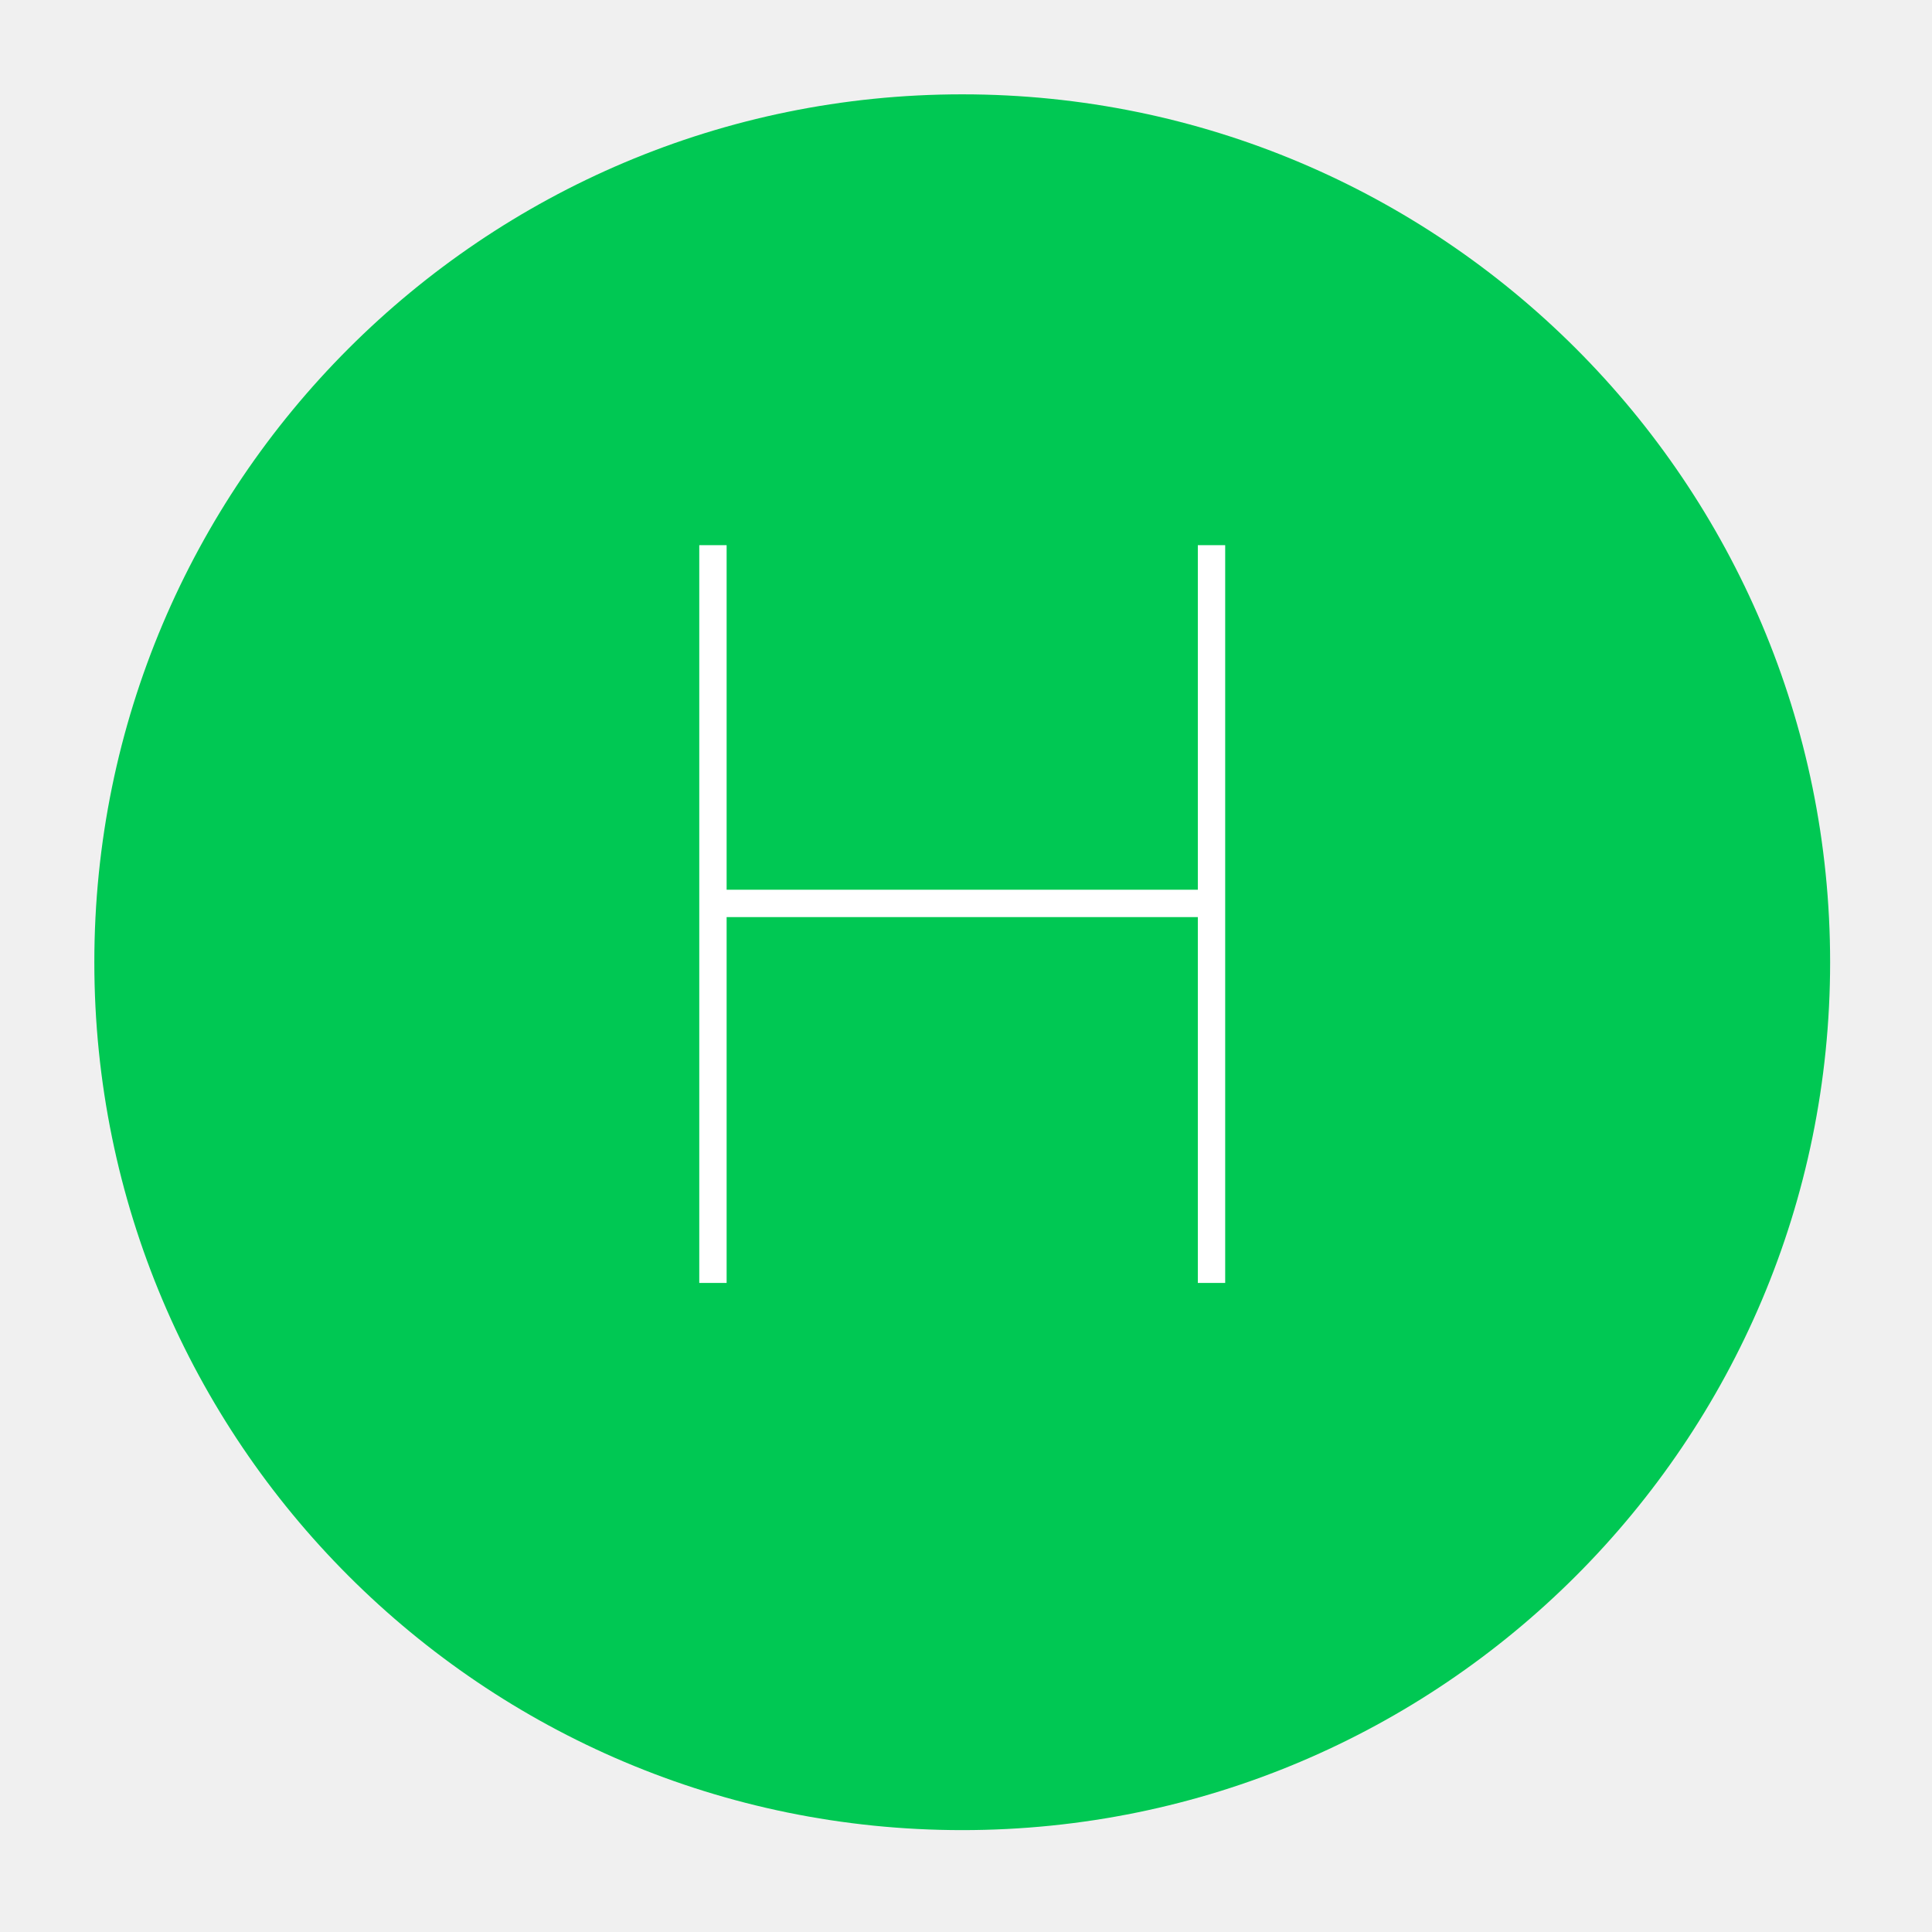
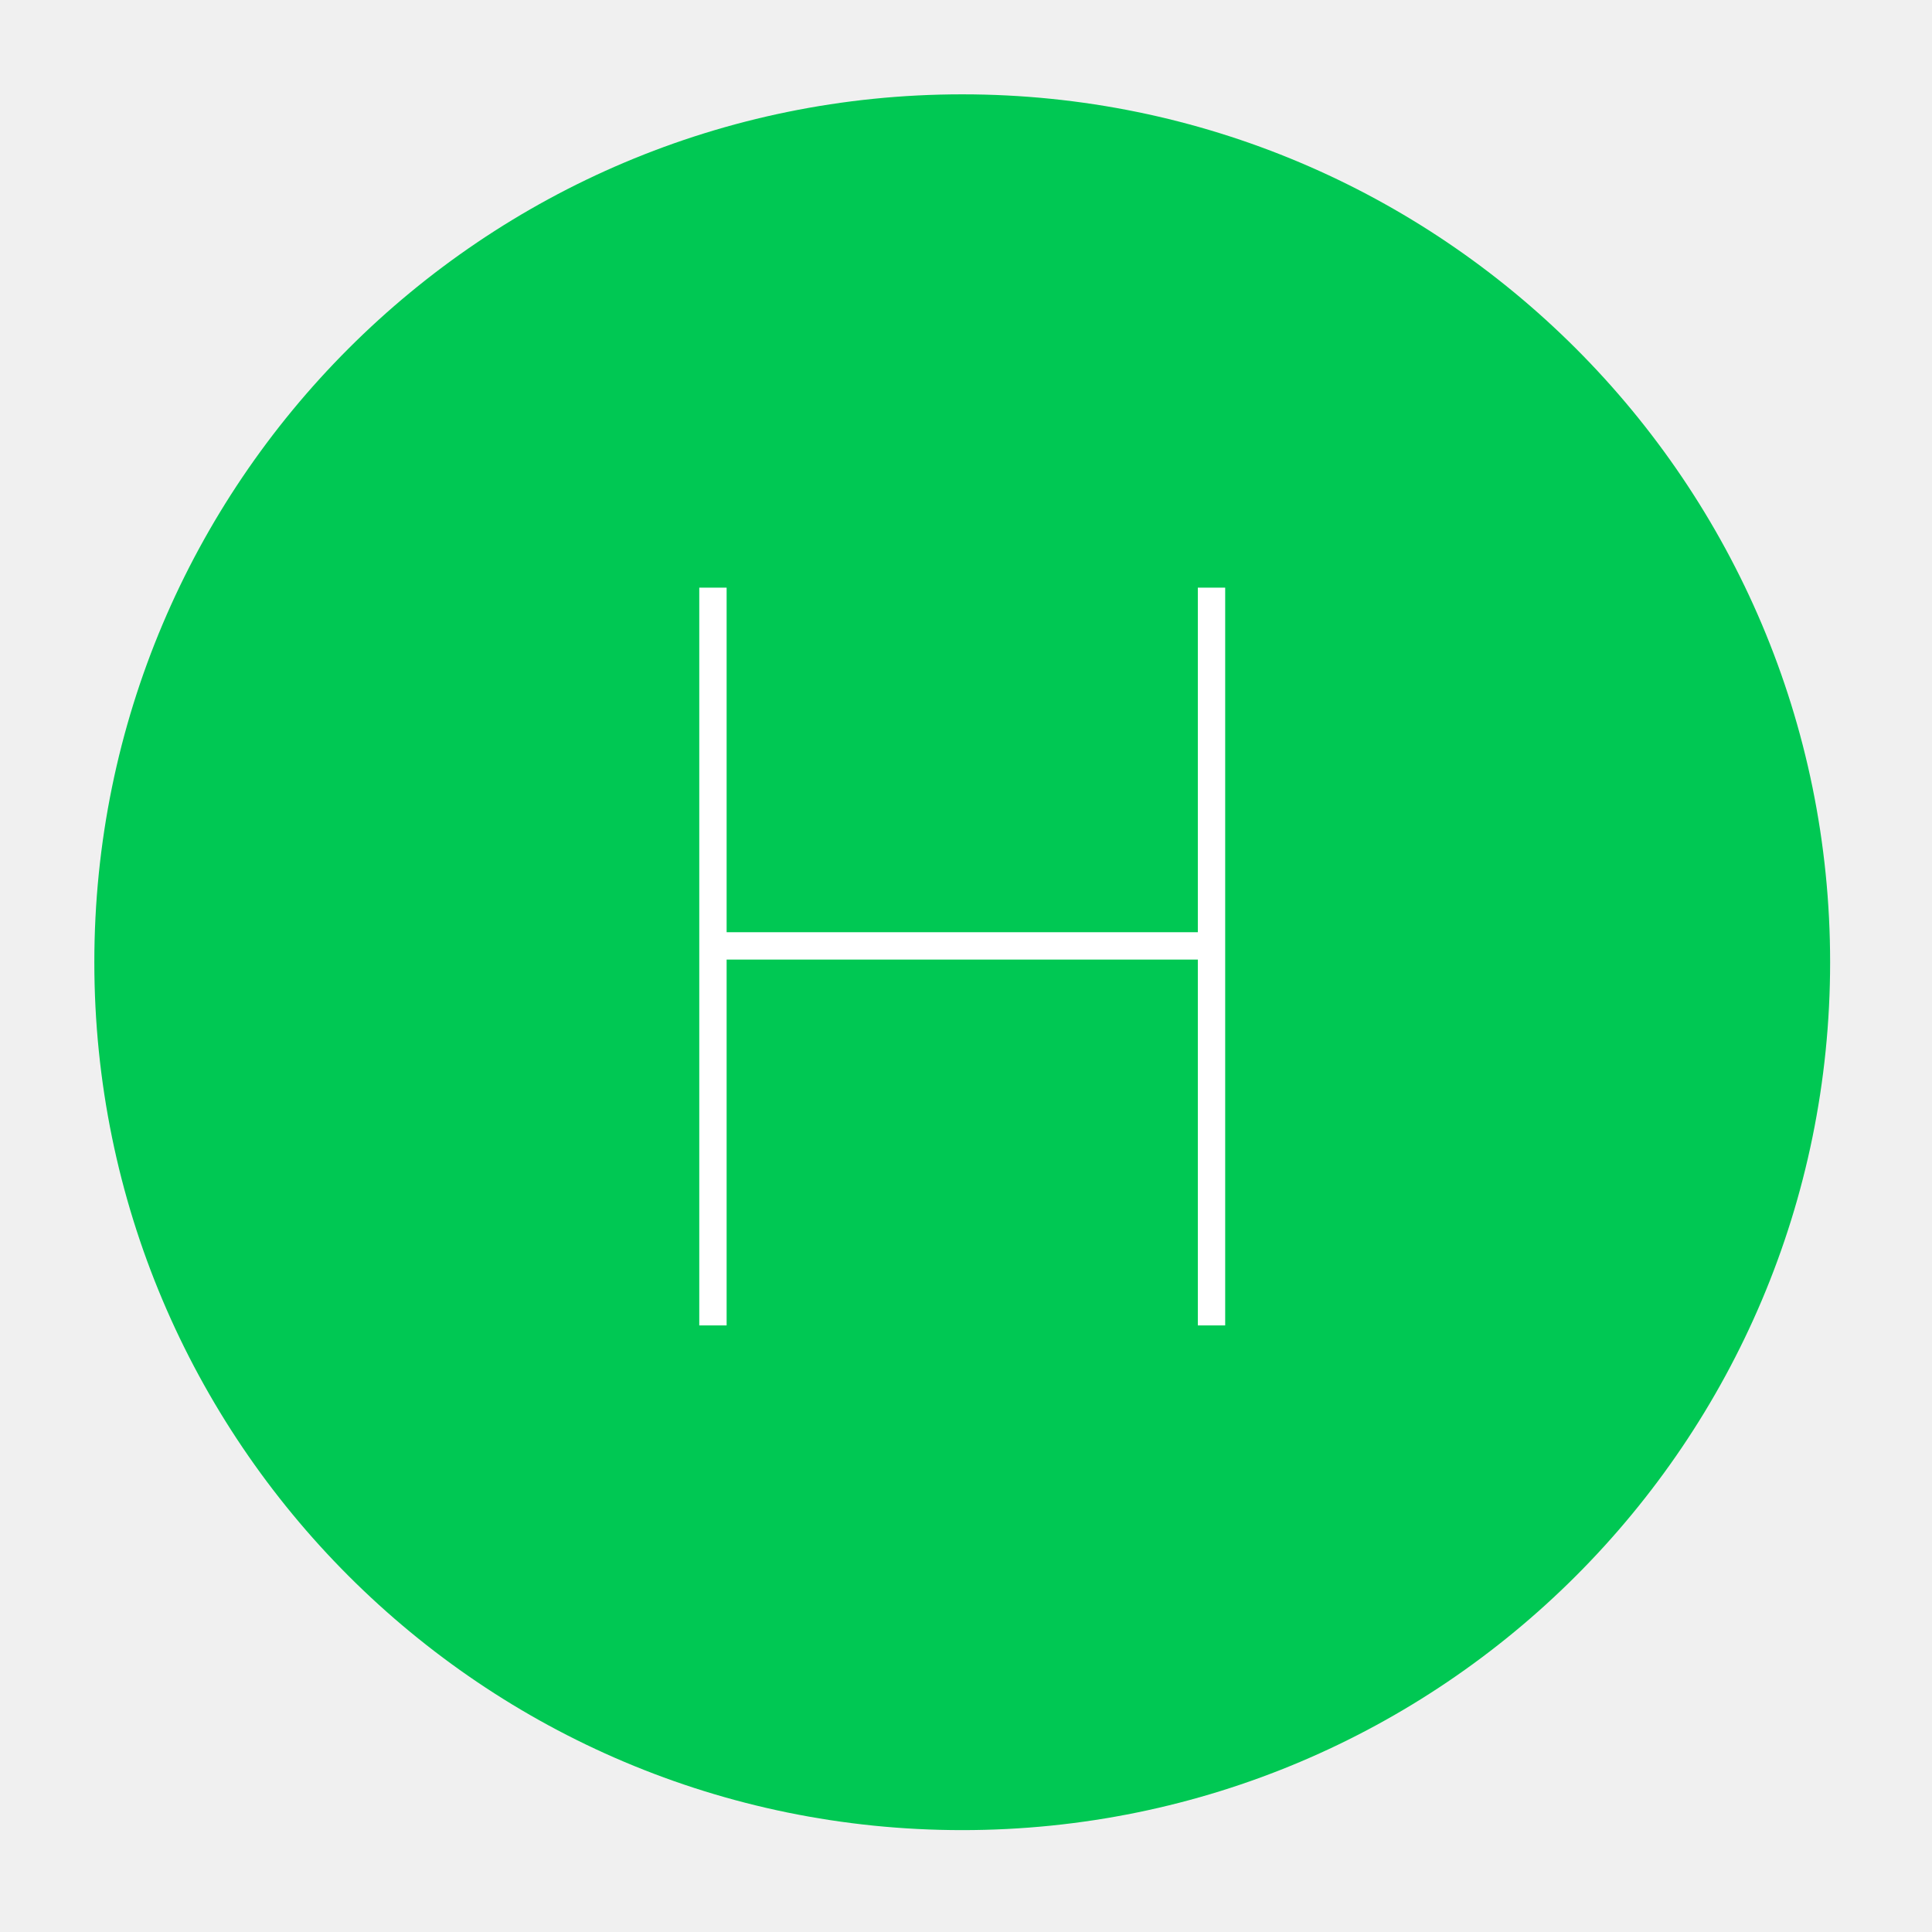
<svg xmlns="http://www.w3.org/2000/svg" width="532" height="532" viewBox="0 0 512 512">
  <circle cx="255" cy="255" r="230" fill="#00c853" />
-   <text x="255" y="246" dominant-baseline="central" text-anchor="middle" fill="#fff" font-size="275" font-weight="100" font-family="Roboto">H</text>
+   <text x="255" y="255" dy="0.35em" text-anchor="middle" fill="#fff" font-size="275" font-weight="100" font-family="Roboto">H</text>
</svg>
